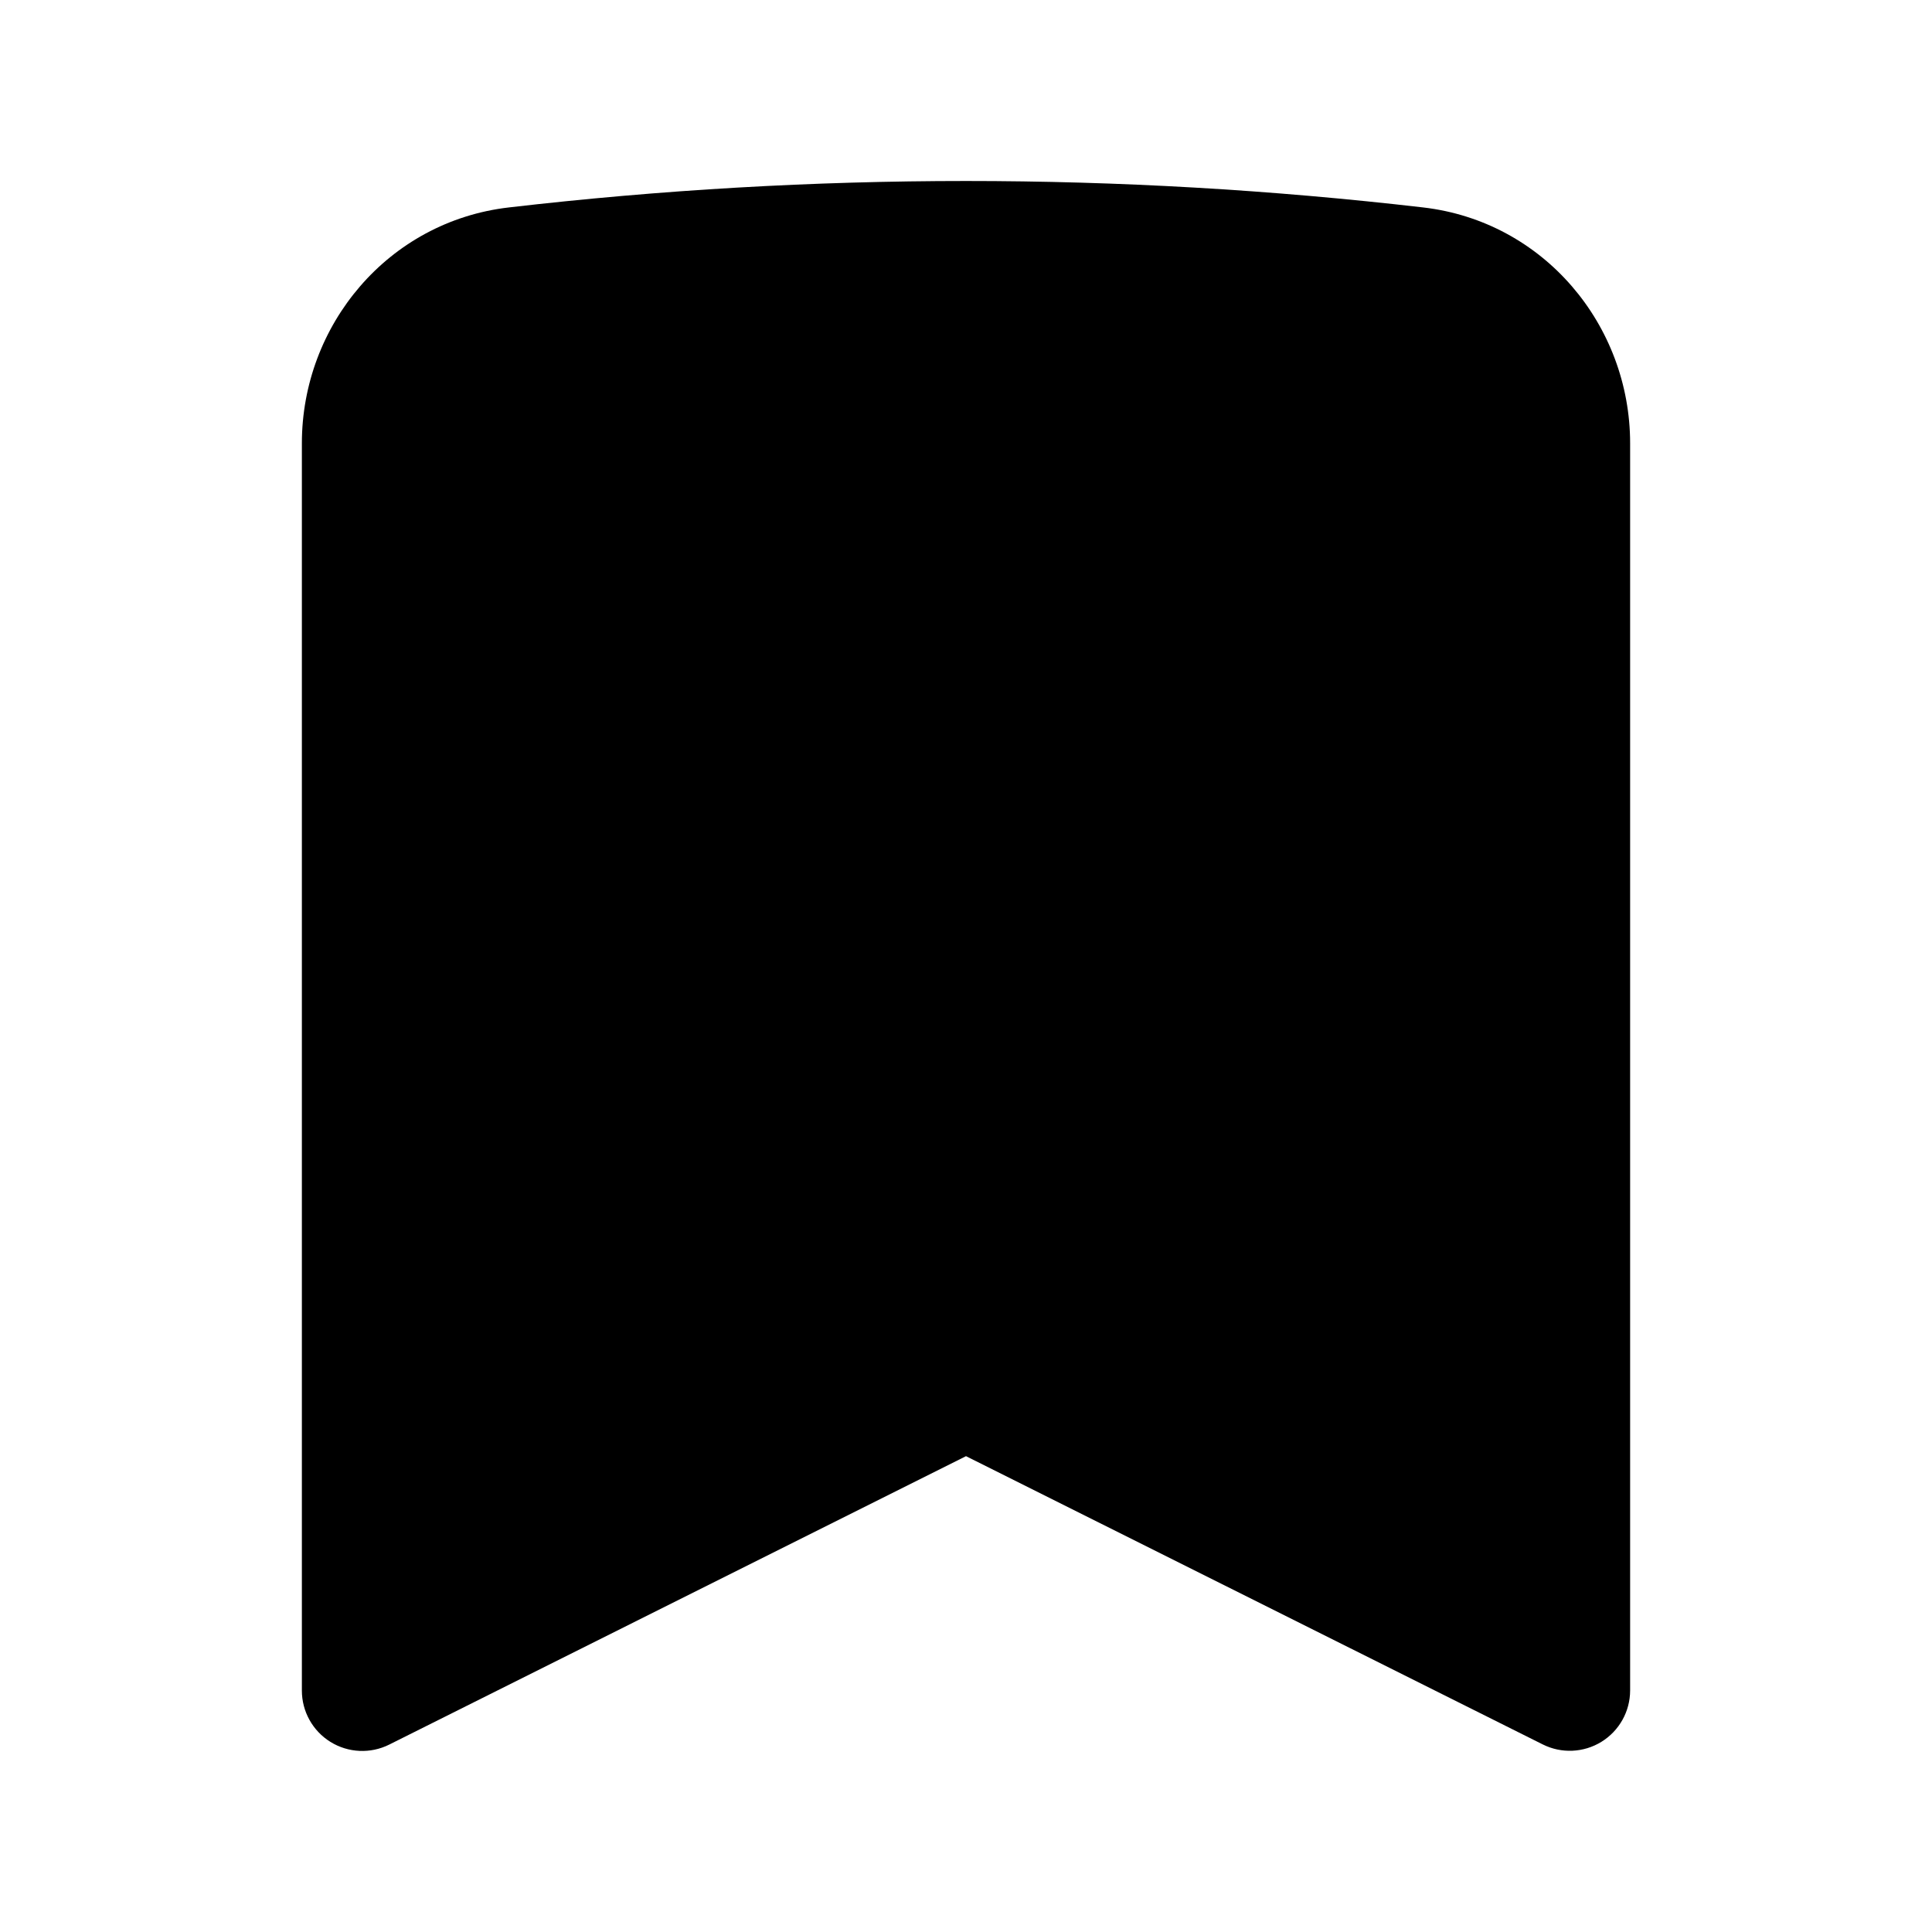
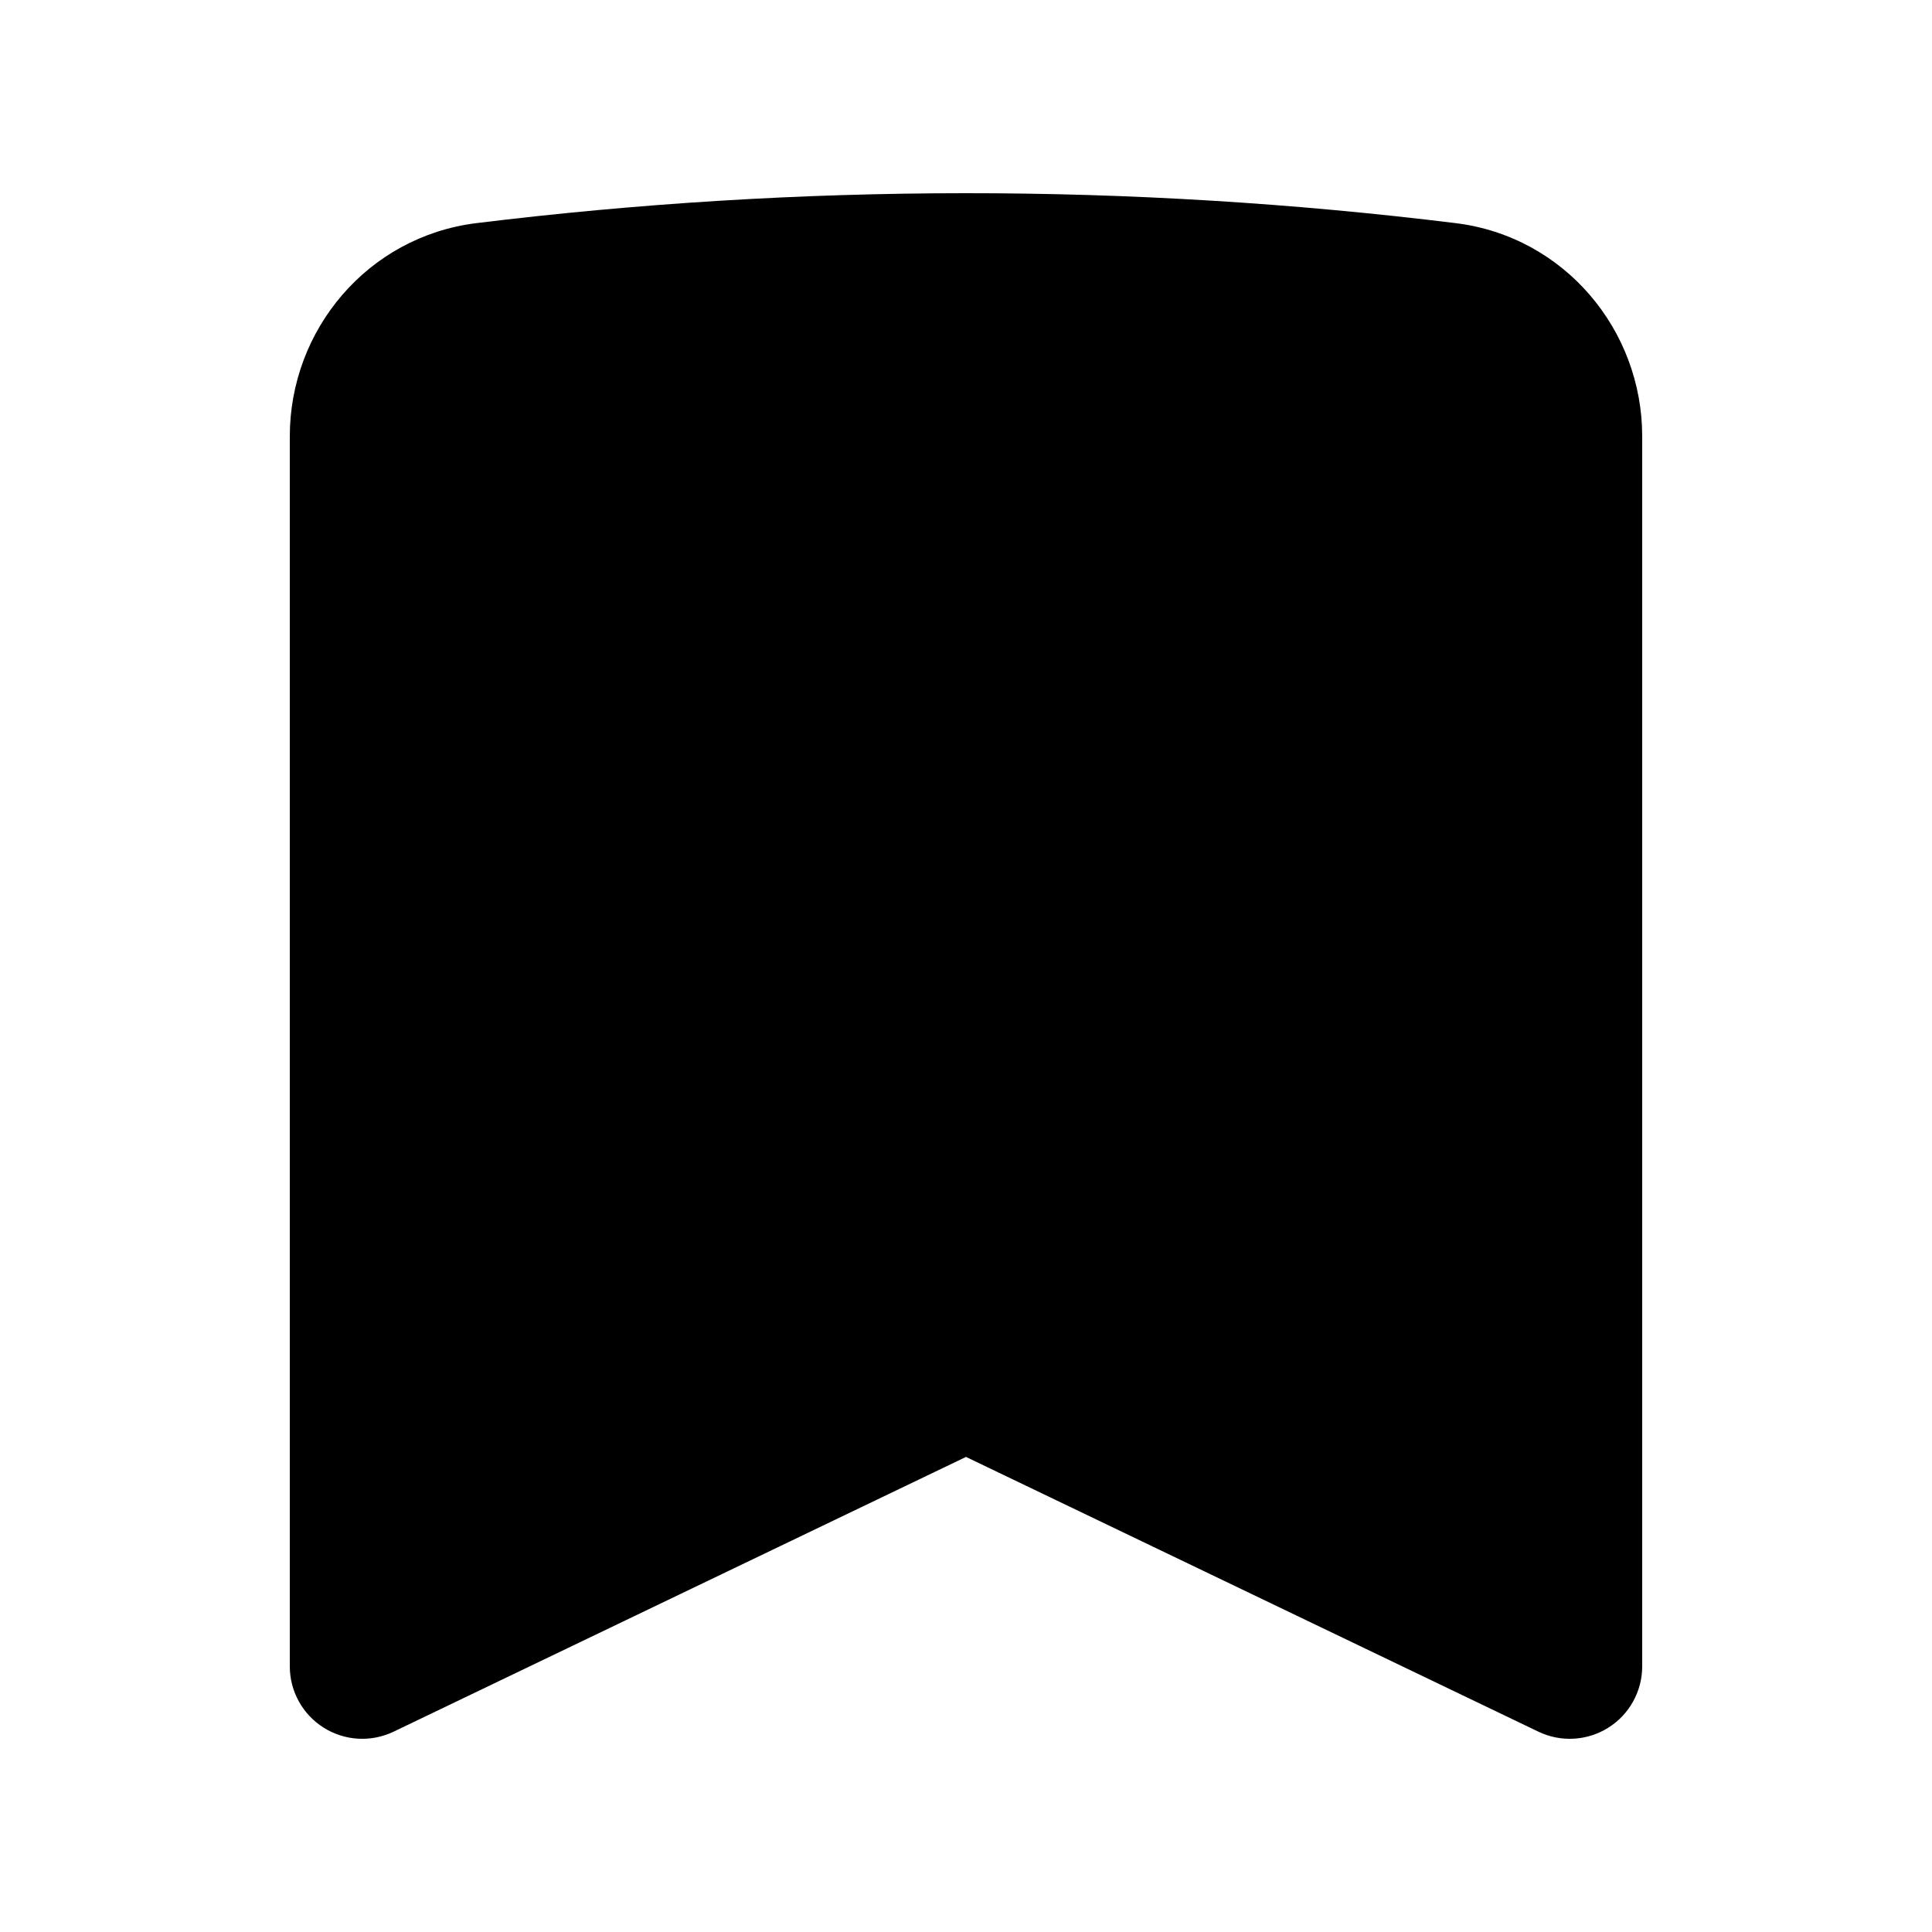
- <svg xmlns="http://www.w3.org/2000/svg" viewBox="0 0 24 24" fill="currentColor" aria-hidden="true" data-slot="icon">
-   <path fill-rule="evenodd" d="M6.32 2.577a49.255 49.255 0 0 1 11.36 0c1.497.174 2.57 1.46 2.57 2.93V21a.75.75 0 0 1-1.085.67L12 18.089l-7.165 3.583A.75.75 0 0 1 3.75 21V5.507c0-1.47 1.073-2.756 2.57-2.93Z" clip-rule="evenodd" />
+ <svg xmlns="http://www.w3.org/2000/svg" viewBox="0 0 20 20" fill="currentColor" aria-hidden="true" data-slot="icon">
+   <path fill-rule="evenodd" d="M10 2c-1.716 0-3.408.106-5.07.31C3.806 2.45 3 3.414 3 4.517V17.25a.75.75 0 0 0 1.075.676L10 15.082l5.925 2.844A.75.75 0 0 0 17 17.25V4.517c0-1.103-.806-2.068-1.93-2.207A41.403 41.403 0 0 0 10 2Z" clip-rule="evenodd" />
</svg>
